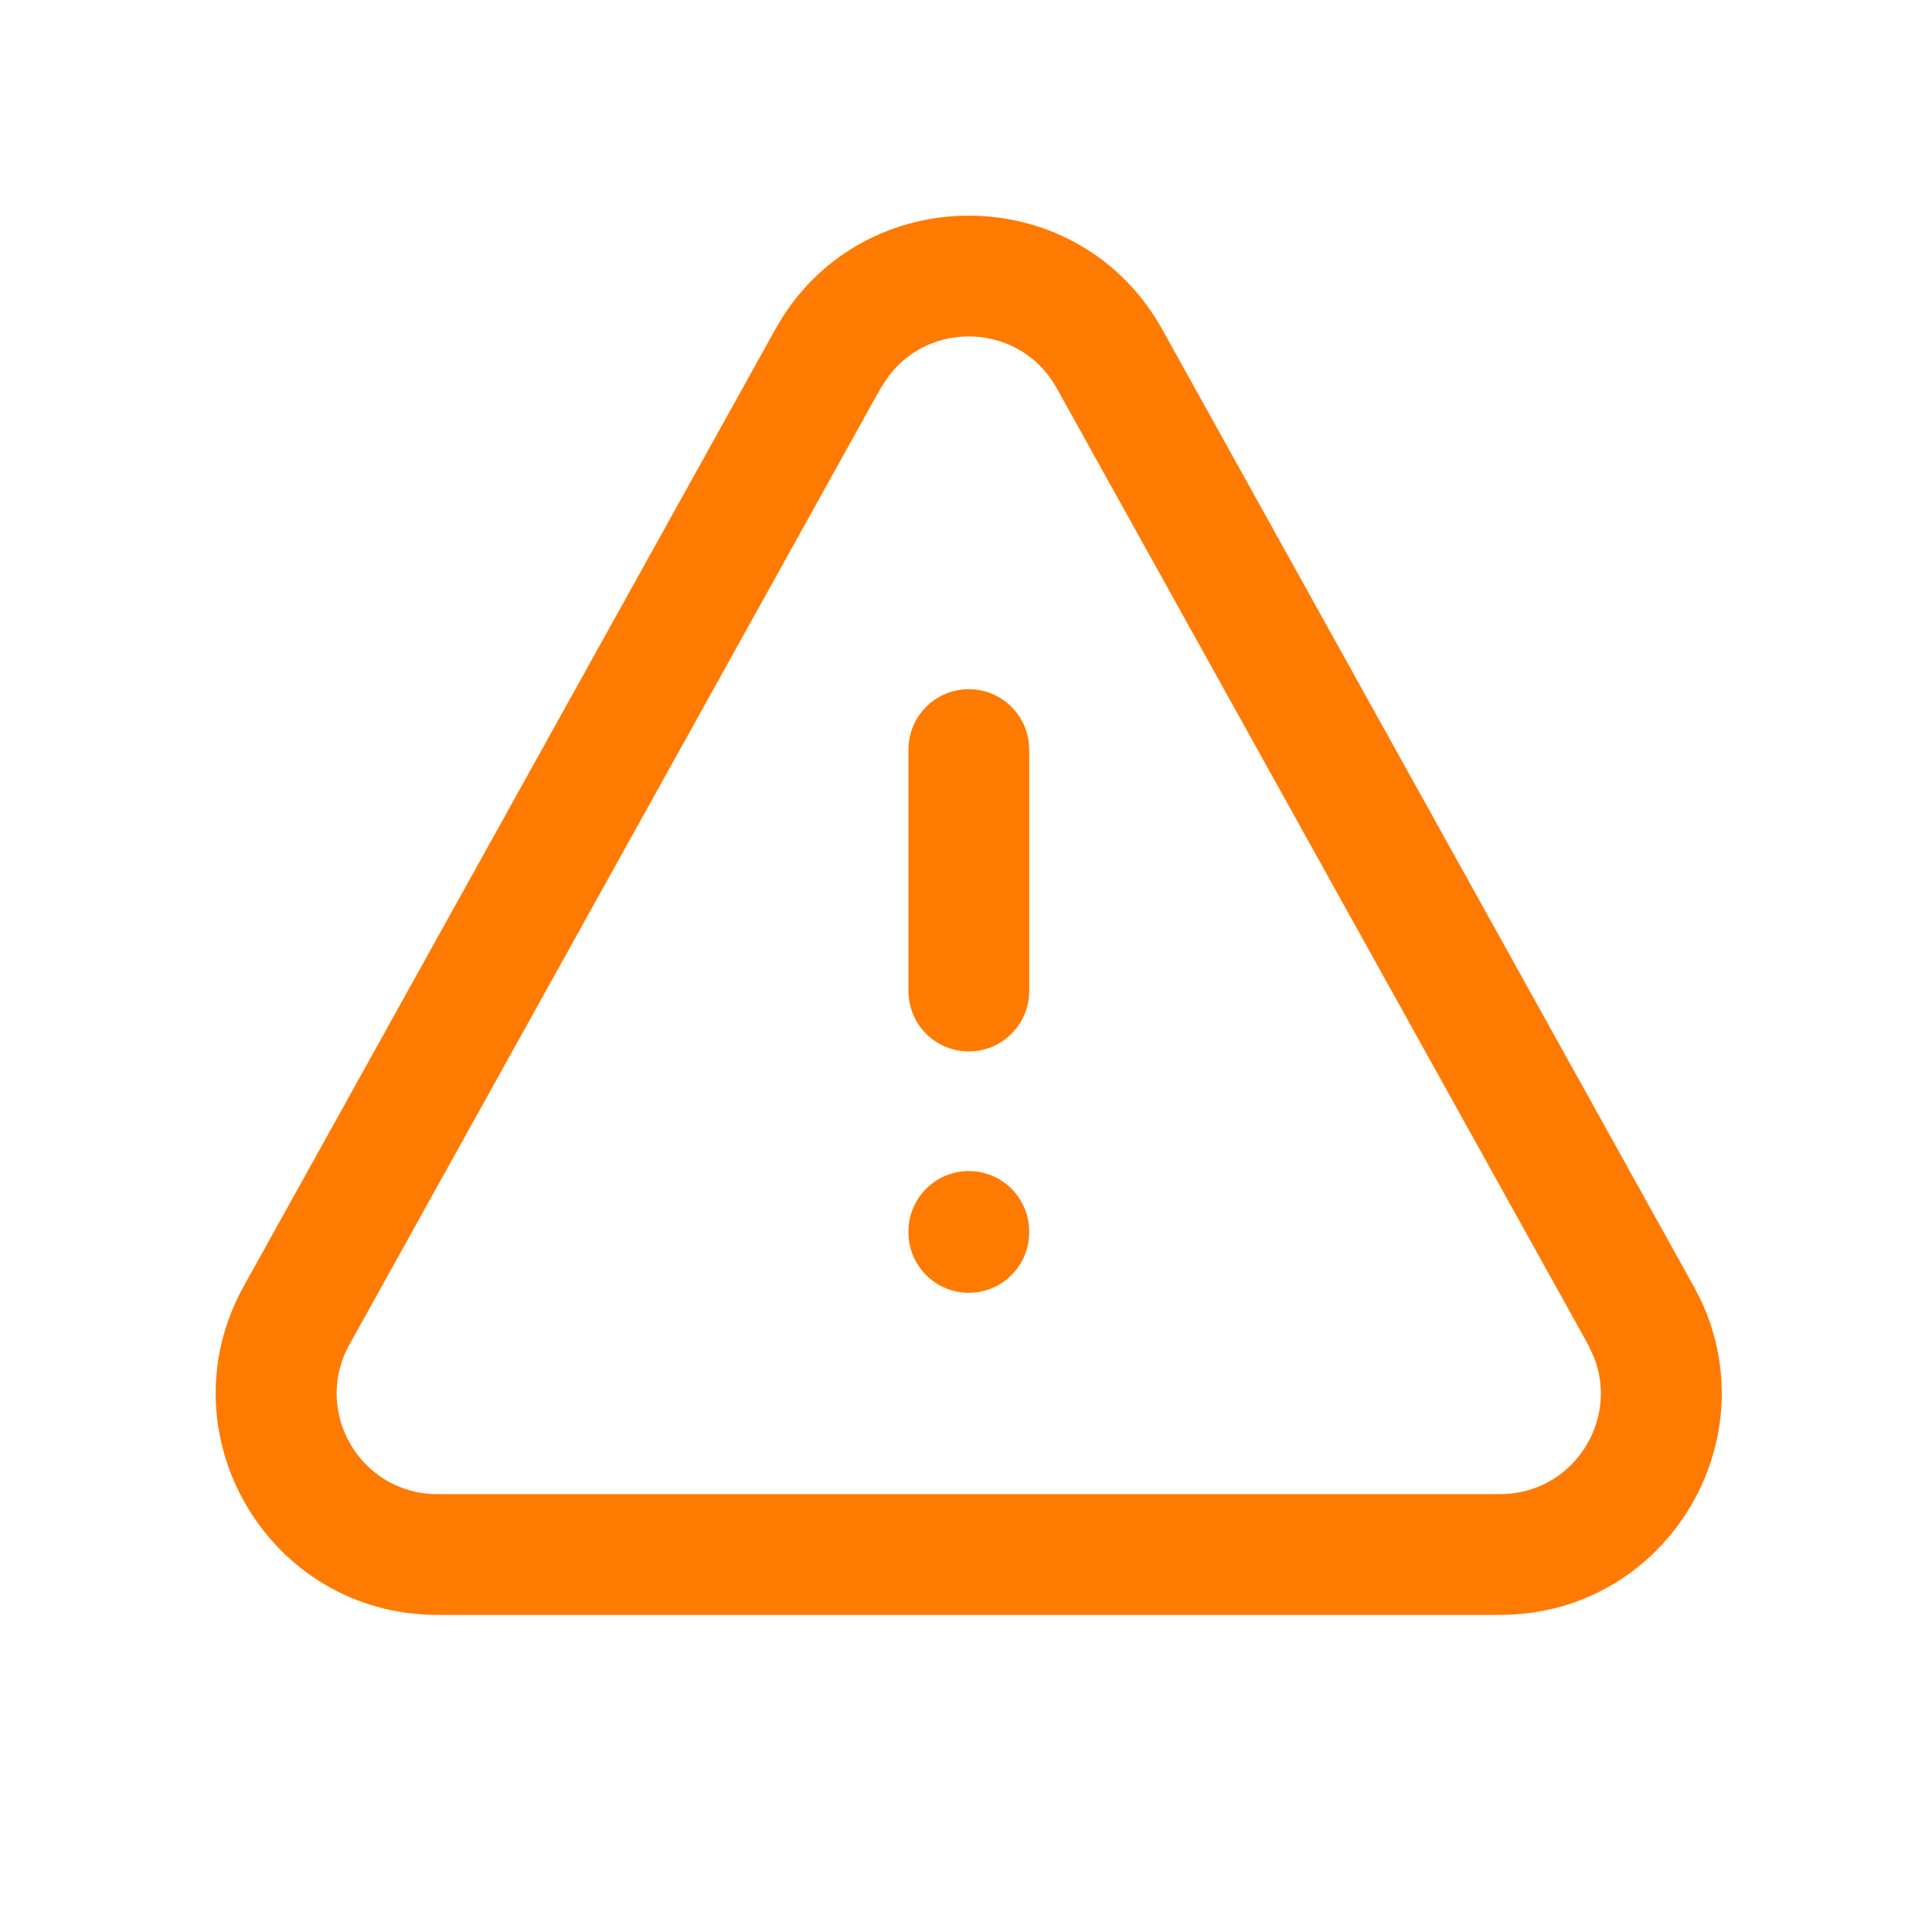
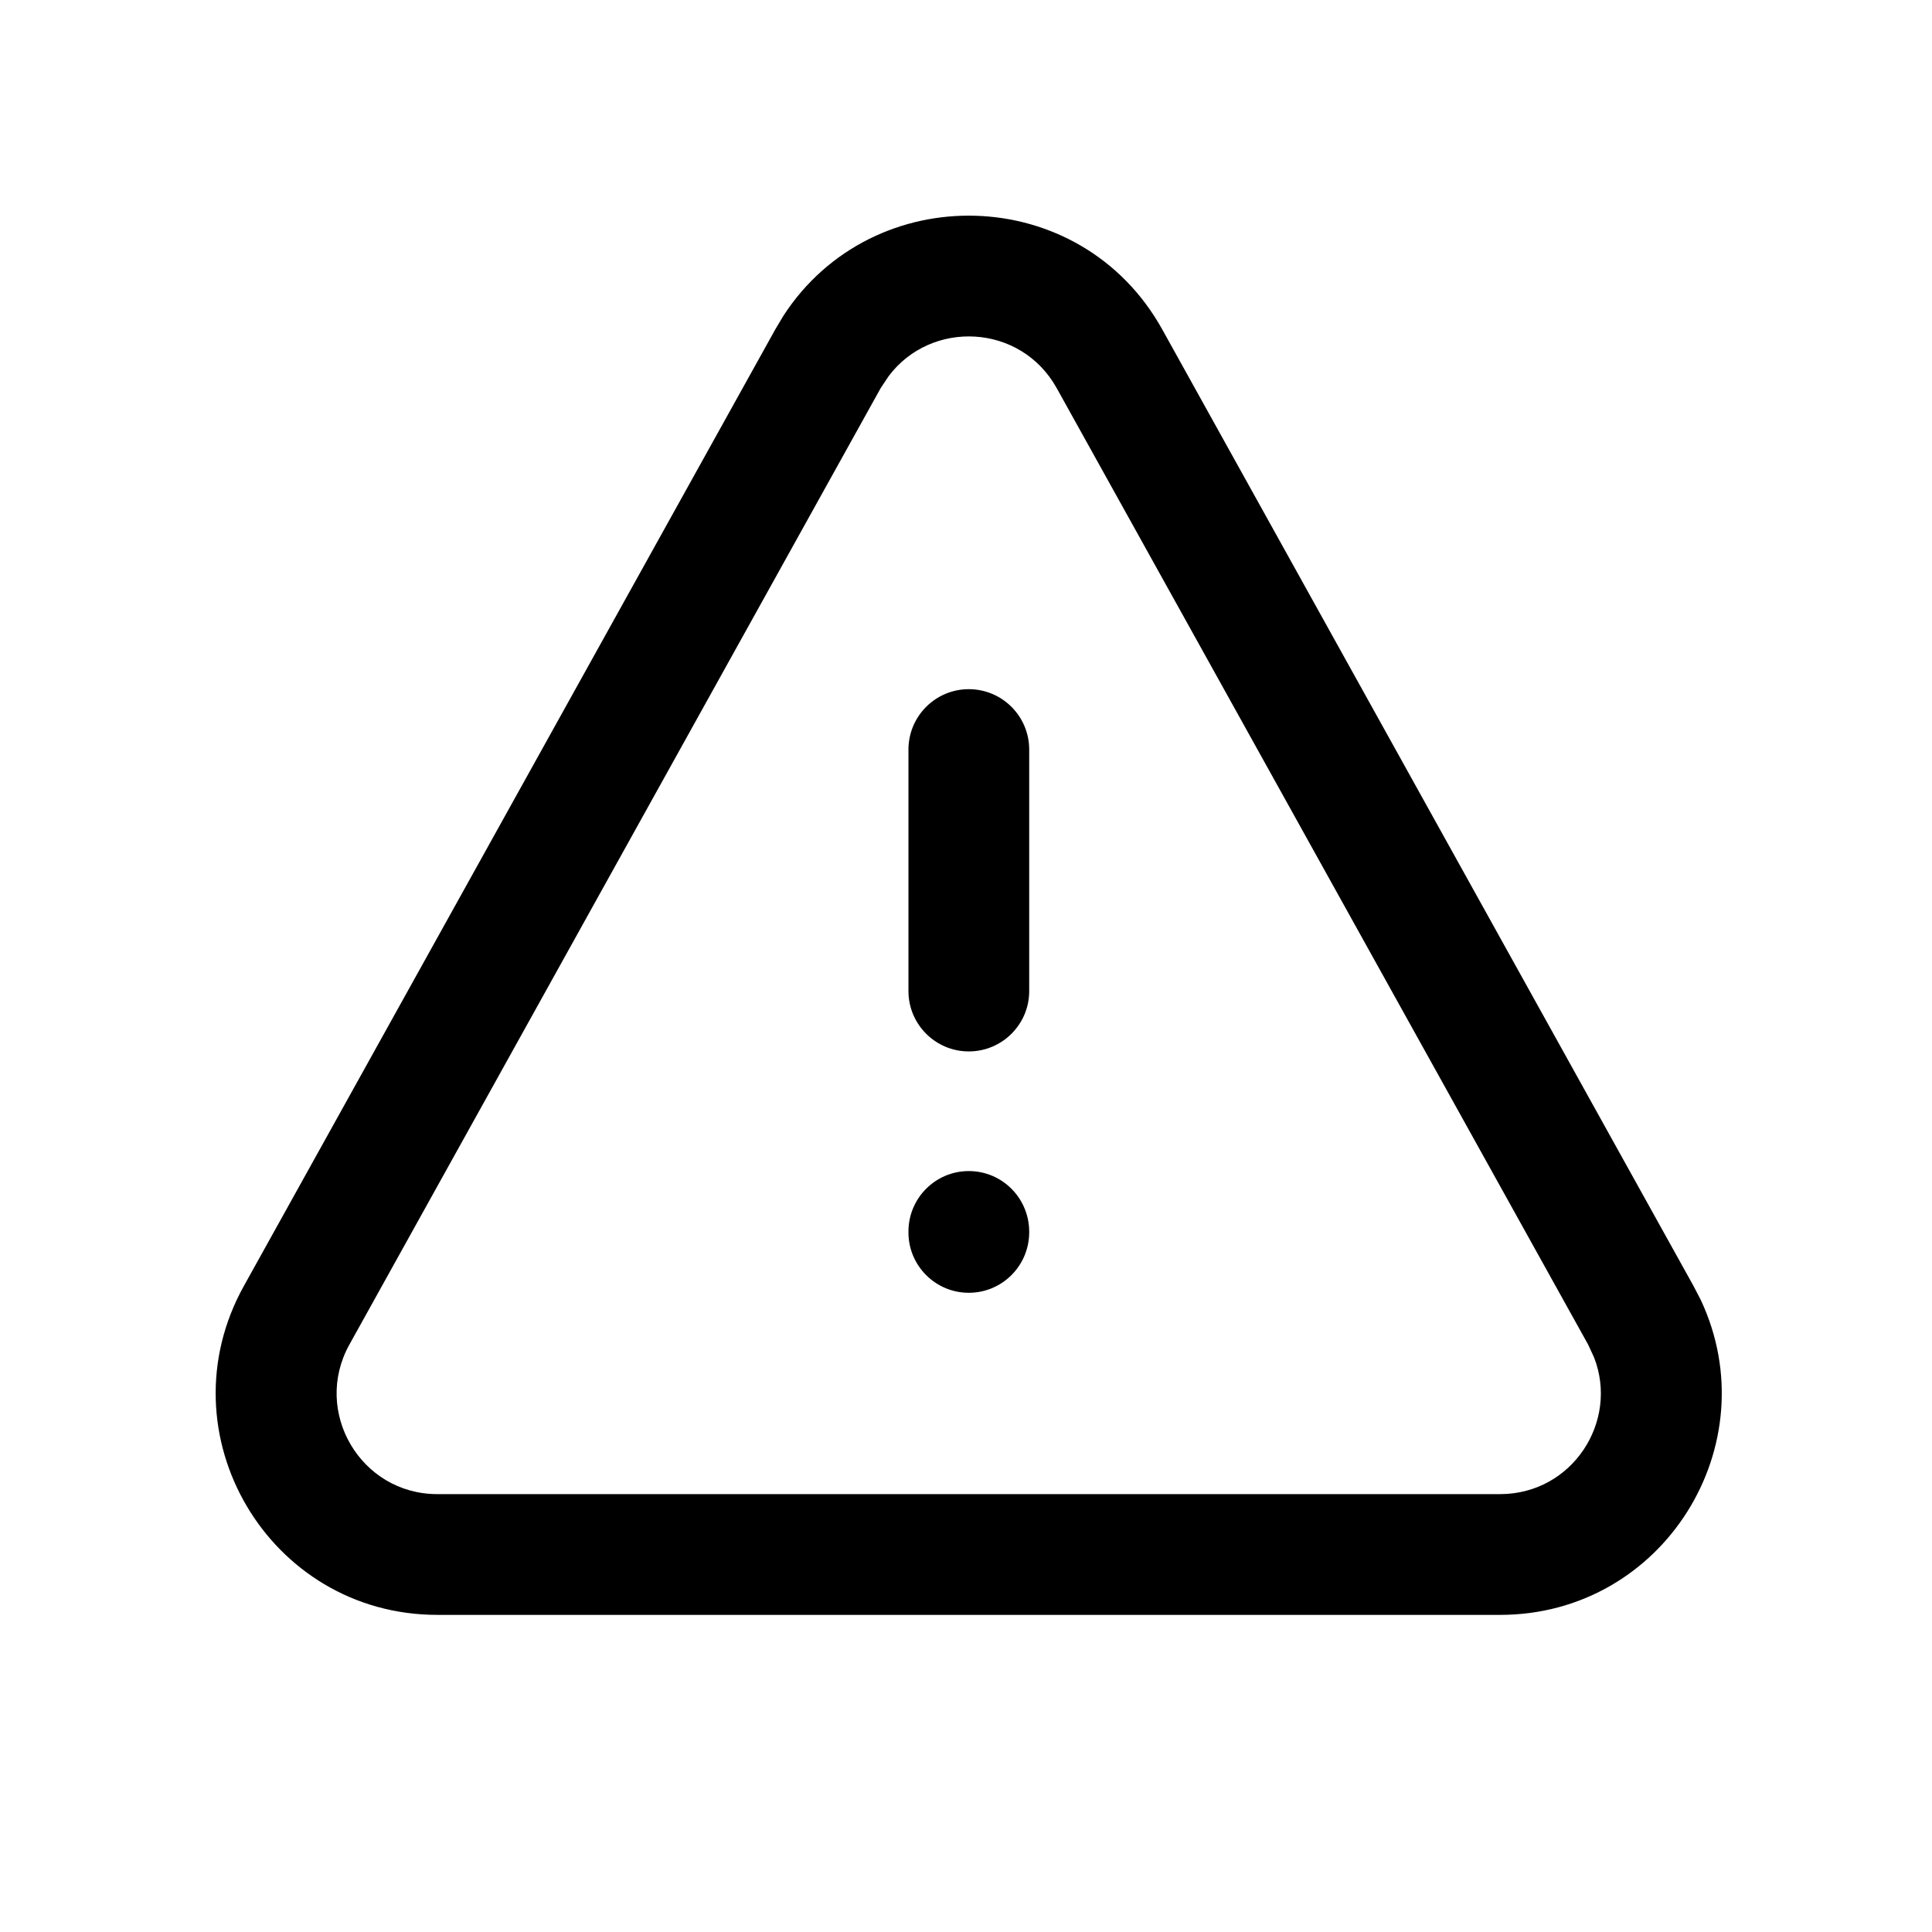
<svg xmlns="http://www.w3.org/2000/svg" width="14" height="14" viewBox="0 0 14 14" fill="none">
-   <path d="M5.677 2.288C6.326 1.289 7.83 1.322 8.422 2.387L12.272 9.319L12.324 9.419C12.818 10.469 12.055 11.702 10.87 11.702H3.169C1.946 11.702 1.173 10.388 1.767 9.319L5.618 2.387L5.677 2.288ZM7.657 2.812C7.396 2.344 6.749 2.315 6.44 2.725L6.382 2.812L2.532 9.743C2.262 10.229 2.613 10.827 3.169 10.827H10.87C11.392 10.827 11.733 10.302 11.551 9.836L11.508 9.743L7.657 2.812ZM6.583 8.931V8.924C6.583 8.682 6.779 8.486 7.02 8.486C7.262 8.486 7.457 8.682 7.458 8.924V8.931C7.457 9.172 7.262 9.368 7.02 9.368C6.779 9.368 6.583 9.172 6.583 8.931ZM6.583 7.182V5.432C6.583 5.19 6.779 4.994 7.02 4.994C7.262 4.994 7.458 5.19 7.458 5.432V7.182C7.458 7.423 7.262 7.619 7.02 7.619C6.779 7.619 6.583 7.423 6.583 7.182Z" fill="#FF7A00" />
+   <path d="M5.677 2.288C6.326 1.289 7.83 1.322 8.422 2.387L12.272 9.319L12.324 9.419C12.818 10.469 12.055 11.702 10.87 11.702H3.169C1.946 11.702 1.173 10.388 1.767 9.319L5.618 2.387L5.677 2.288ZM7.657 2.812C7.396 2.344 6.749 2.315 6.44 2.725L6.382 2.812L2.532 9.743C2.262 10.229 2.613 10.827 3.169 10.827H10.87C11.392 10.827 11.733 10.302 11.551 9.836L11.508 9.743L7.657 2.812ZM6.583 8.931V8.924C6.583 8.682 6.779 8.486 7.02 8.486C7.262 8.486 7.457 8.682 7.458 8.924V8.931C7.457 9.172 7.262 9.368 7.02 9.368C6.779 9.368 6.583 9.172 6.583 8.931ZM6.583 7.182V5.432C6.583 5.19 6.779 4.994 7.02 4.994C7.262 4.994 7.458 5.19 7.458 5.432V7.182C7.458 7.423 7.262 7.619 7.02 7.619C6.779 7.619 6.583 7.423 6.583 7.182Z" fill="currentColor" />
</svg>
